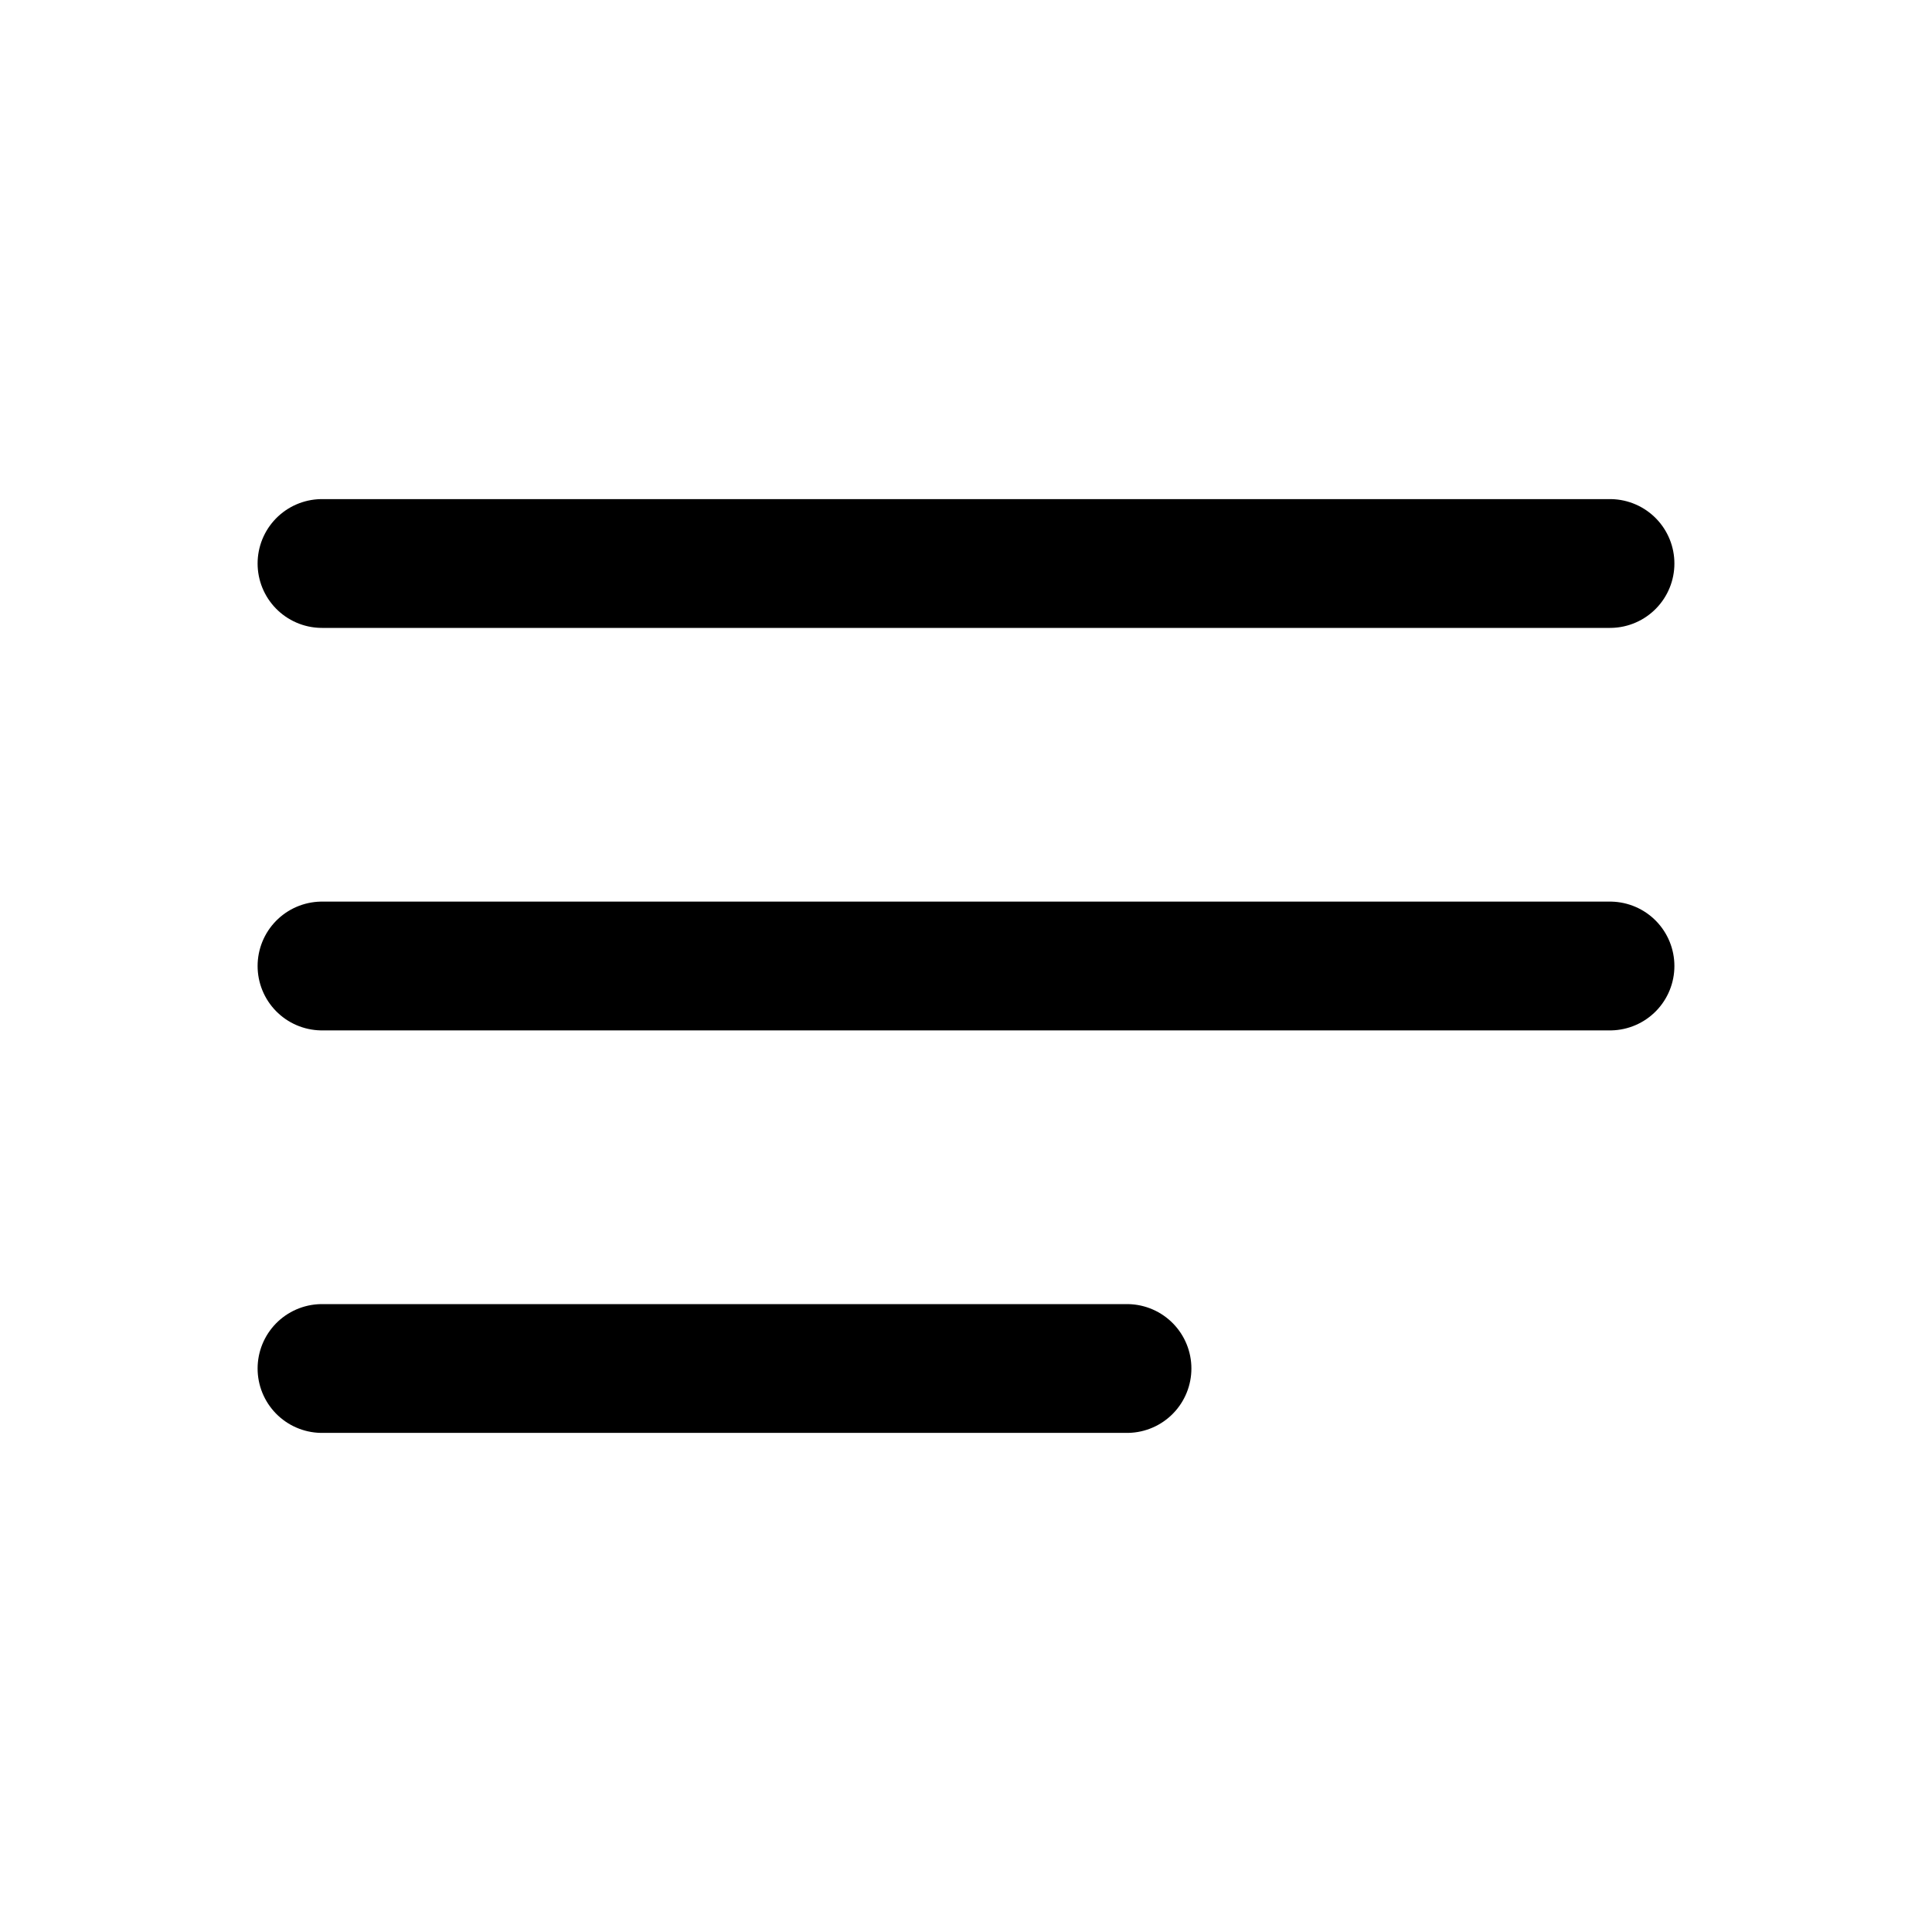
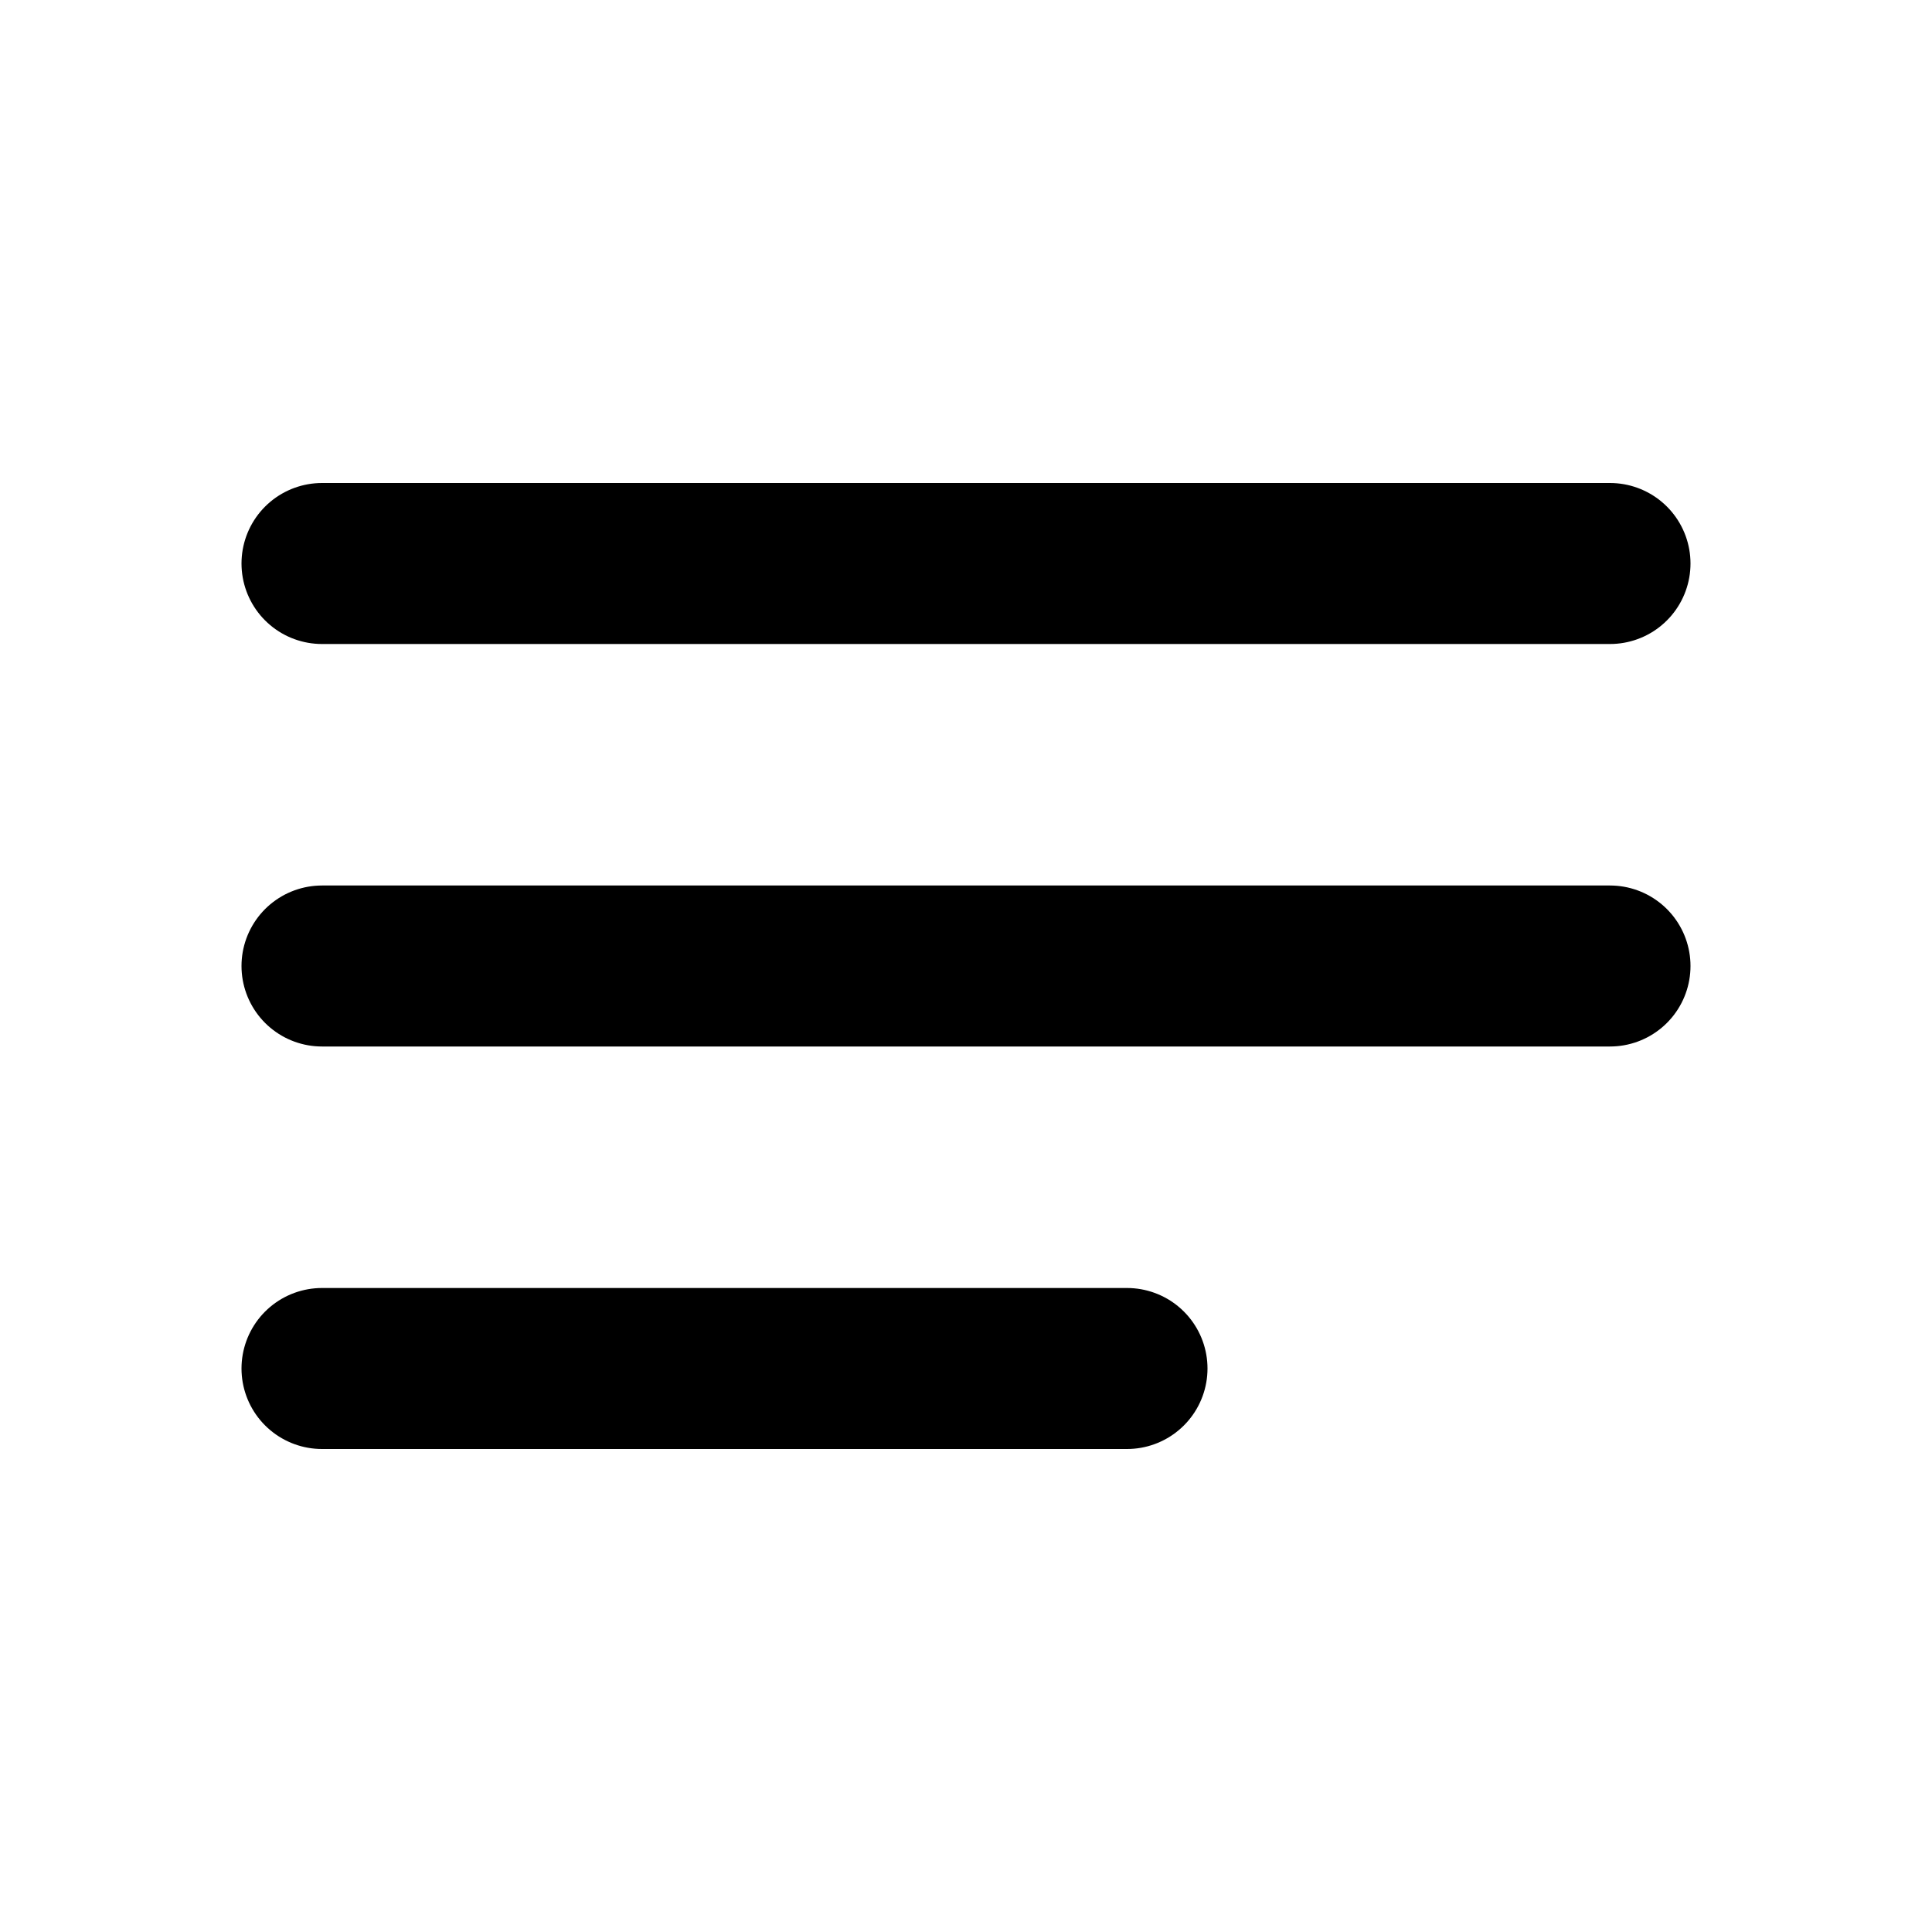
- <svg xmlns="http://www.w3.org/2000/svg" width="24" height="24" viewBox="0 0 24 24" fill="none" stroke="#000000" stroke-width="1.6" stroke-linecap="round" stroke-linejoin="round">
+ <svg xmlns="http://www.w3.org/2000/svg" width="24" height="24" viewBox="0 0 24 24" fill="none" stroke="#000000" stroke-width="2" stroke-linecap="round" stroke-linejoin="round">
  <path d="M4 7h16M4 12h16M4 17h10" />
</svg>
